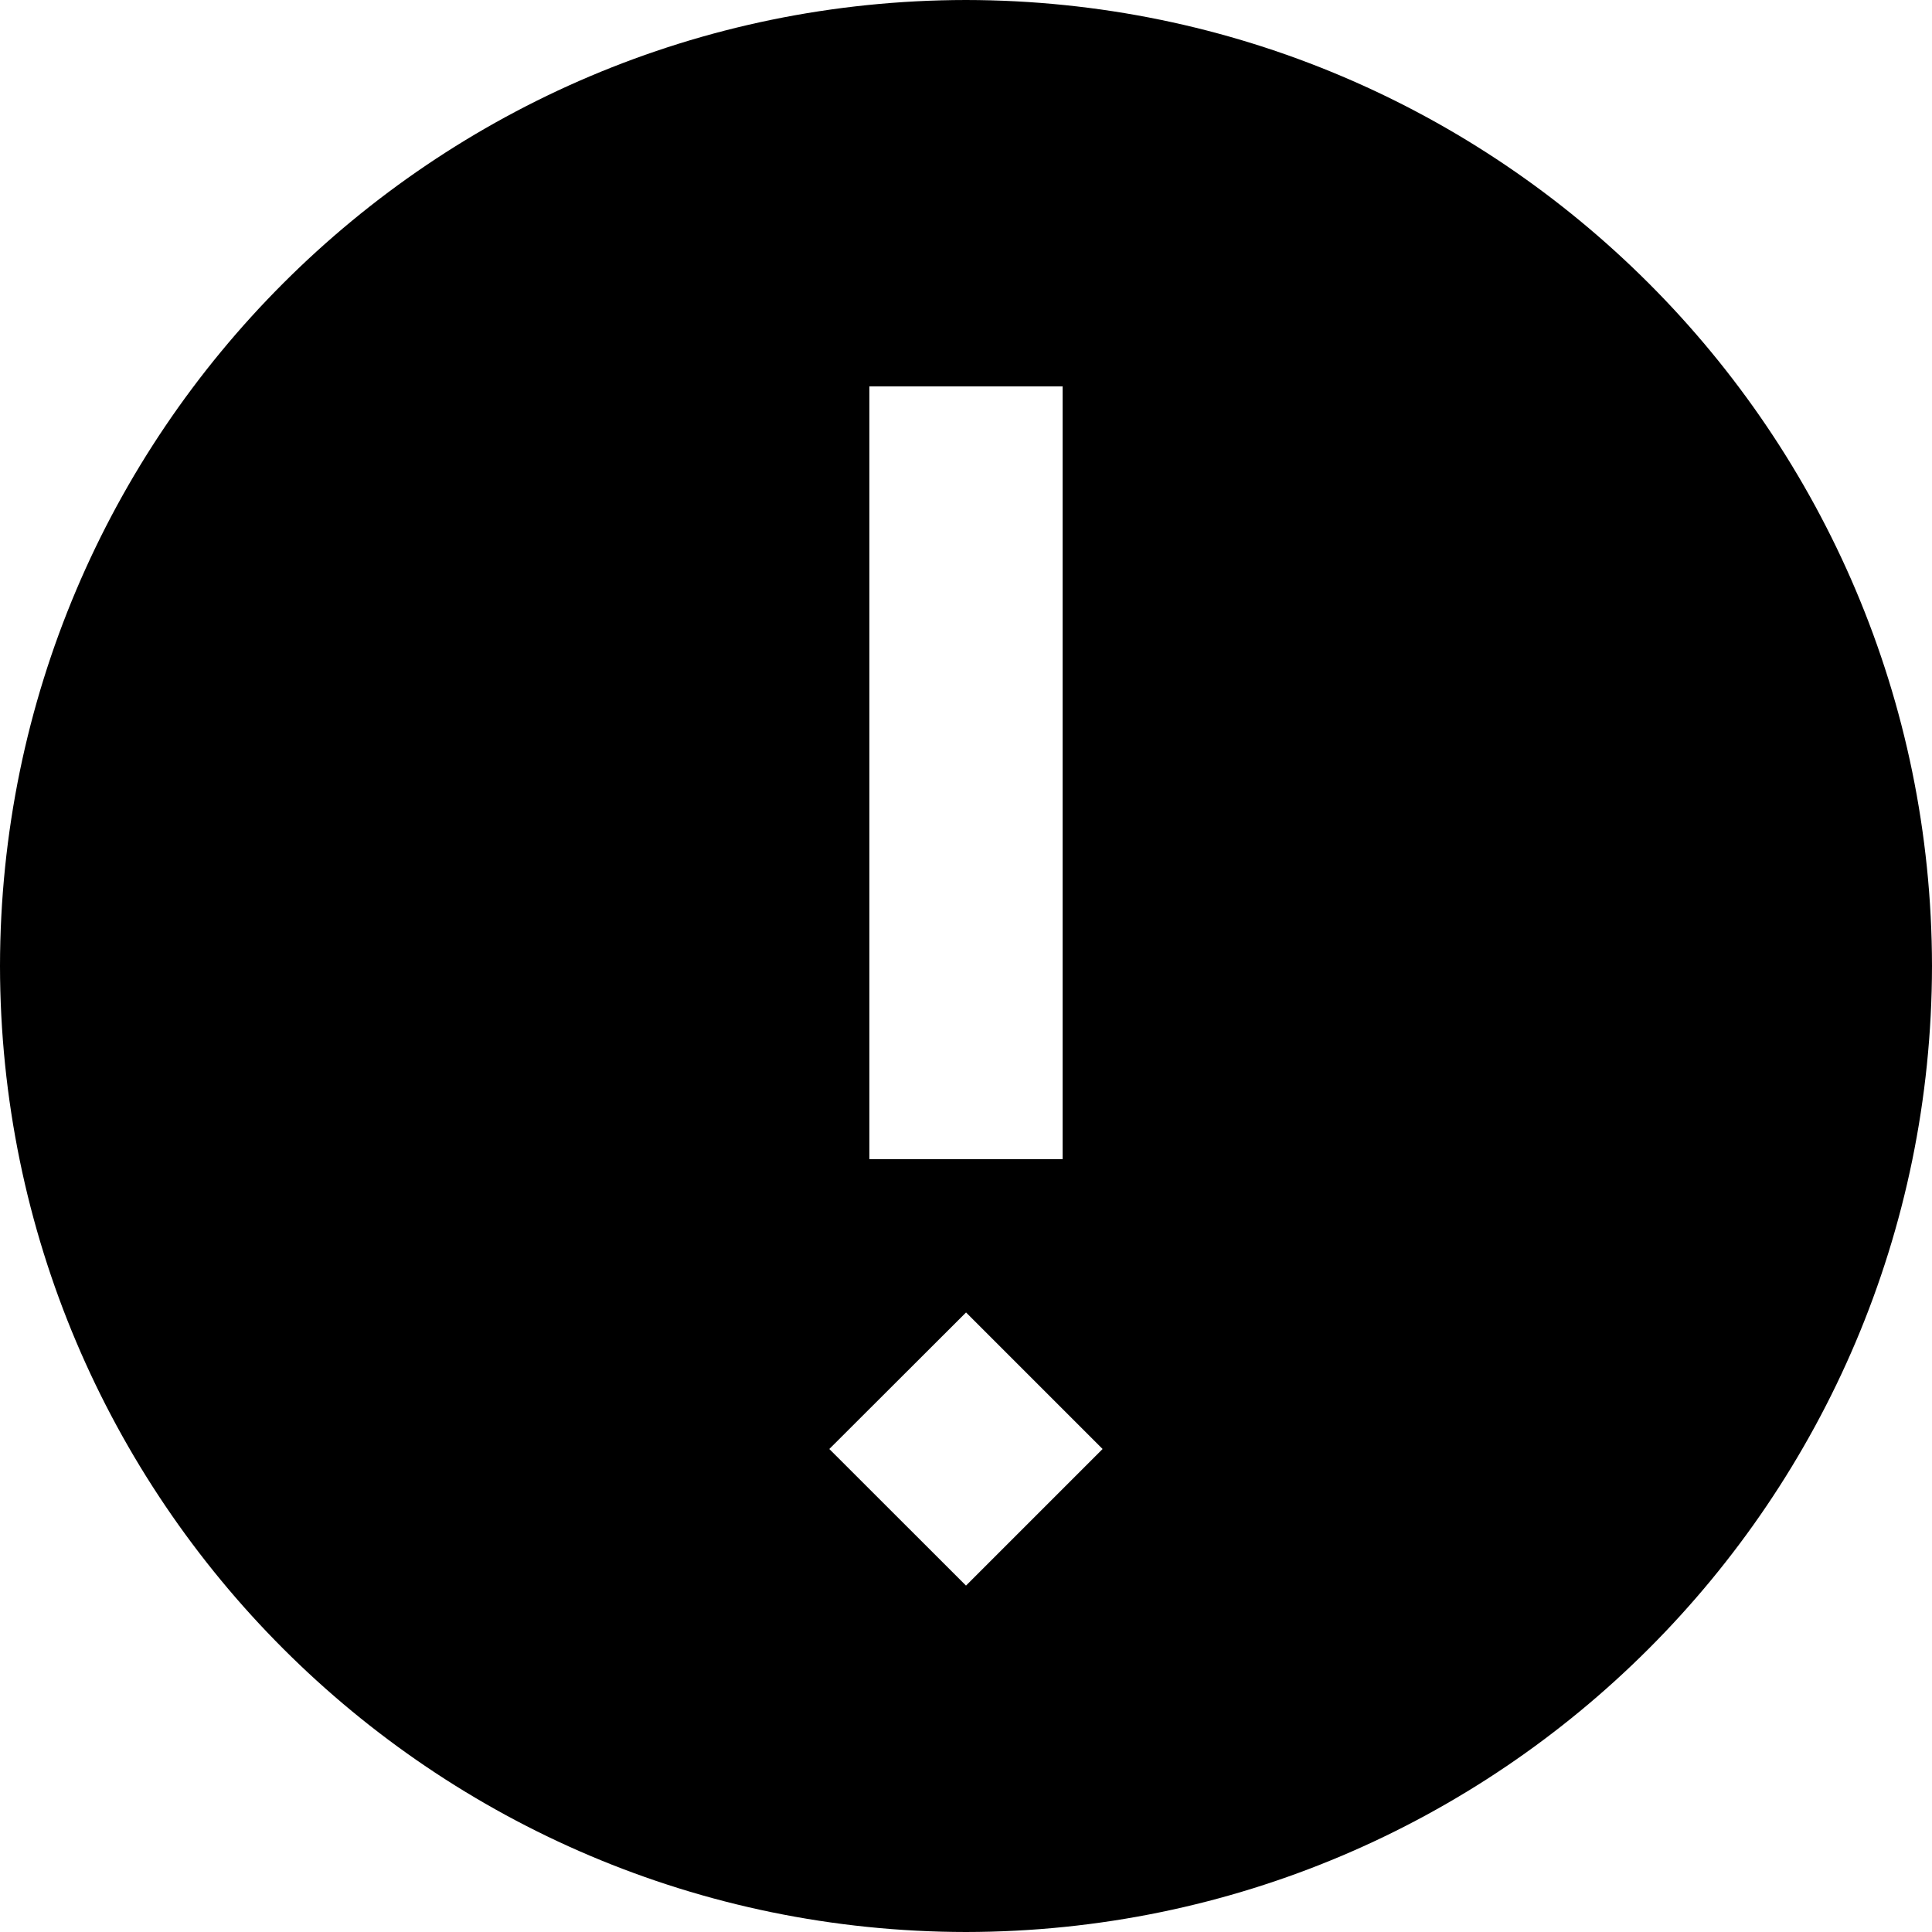
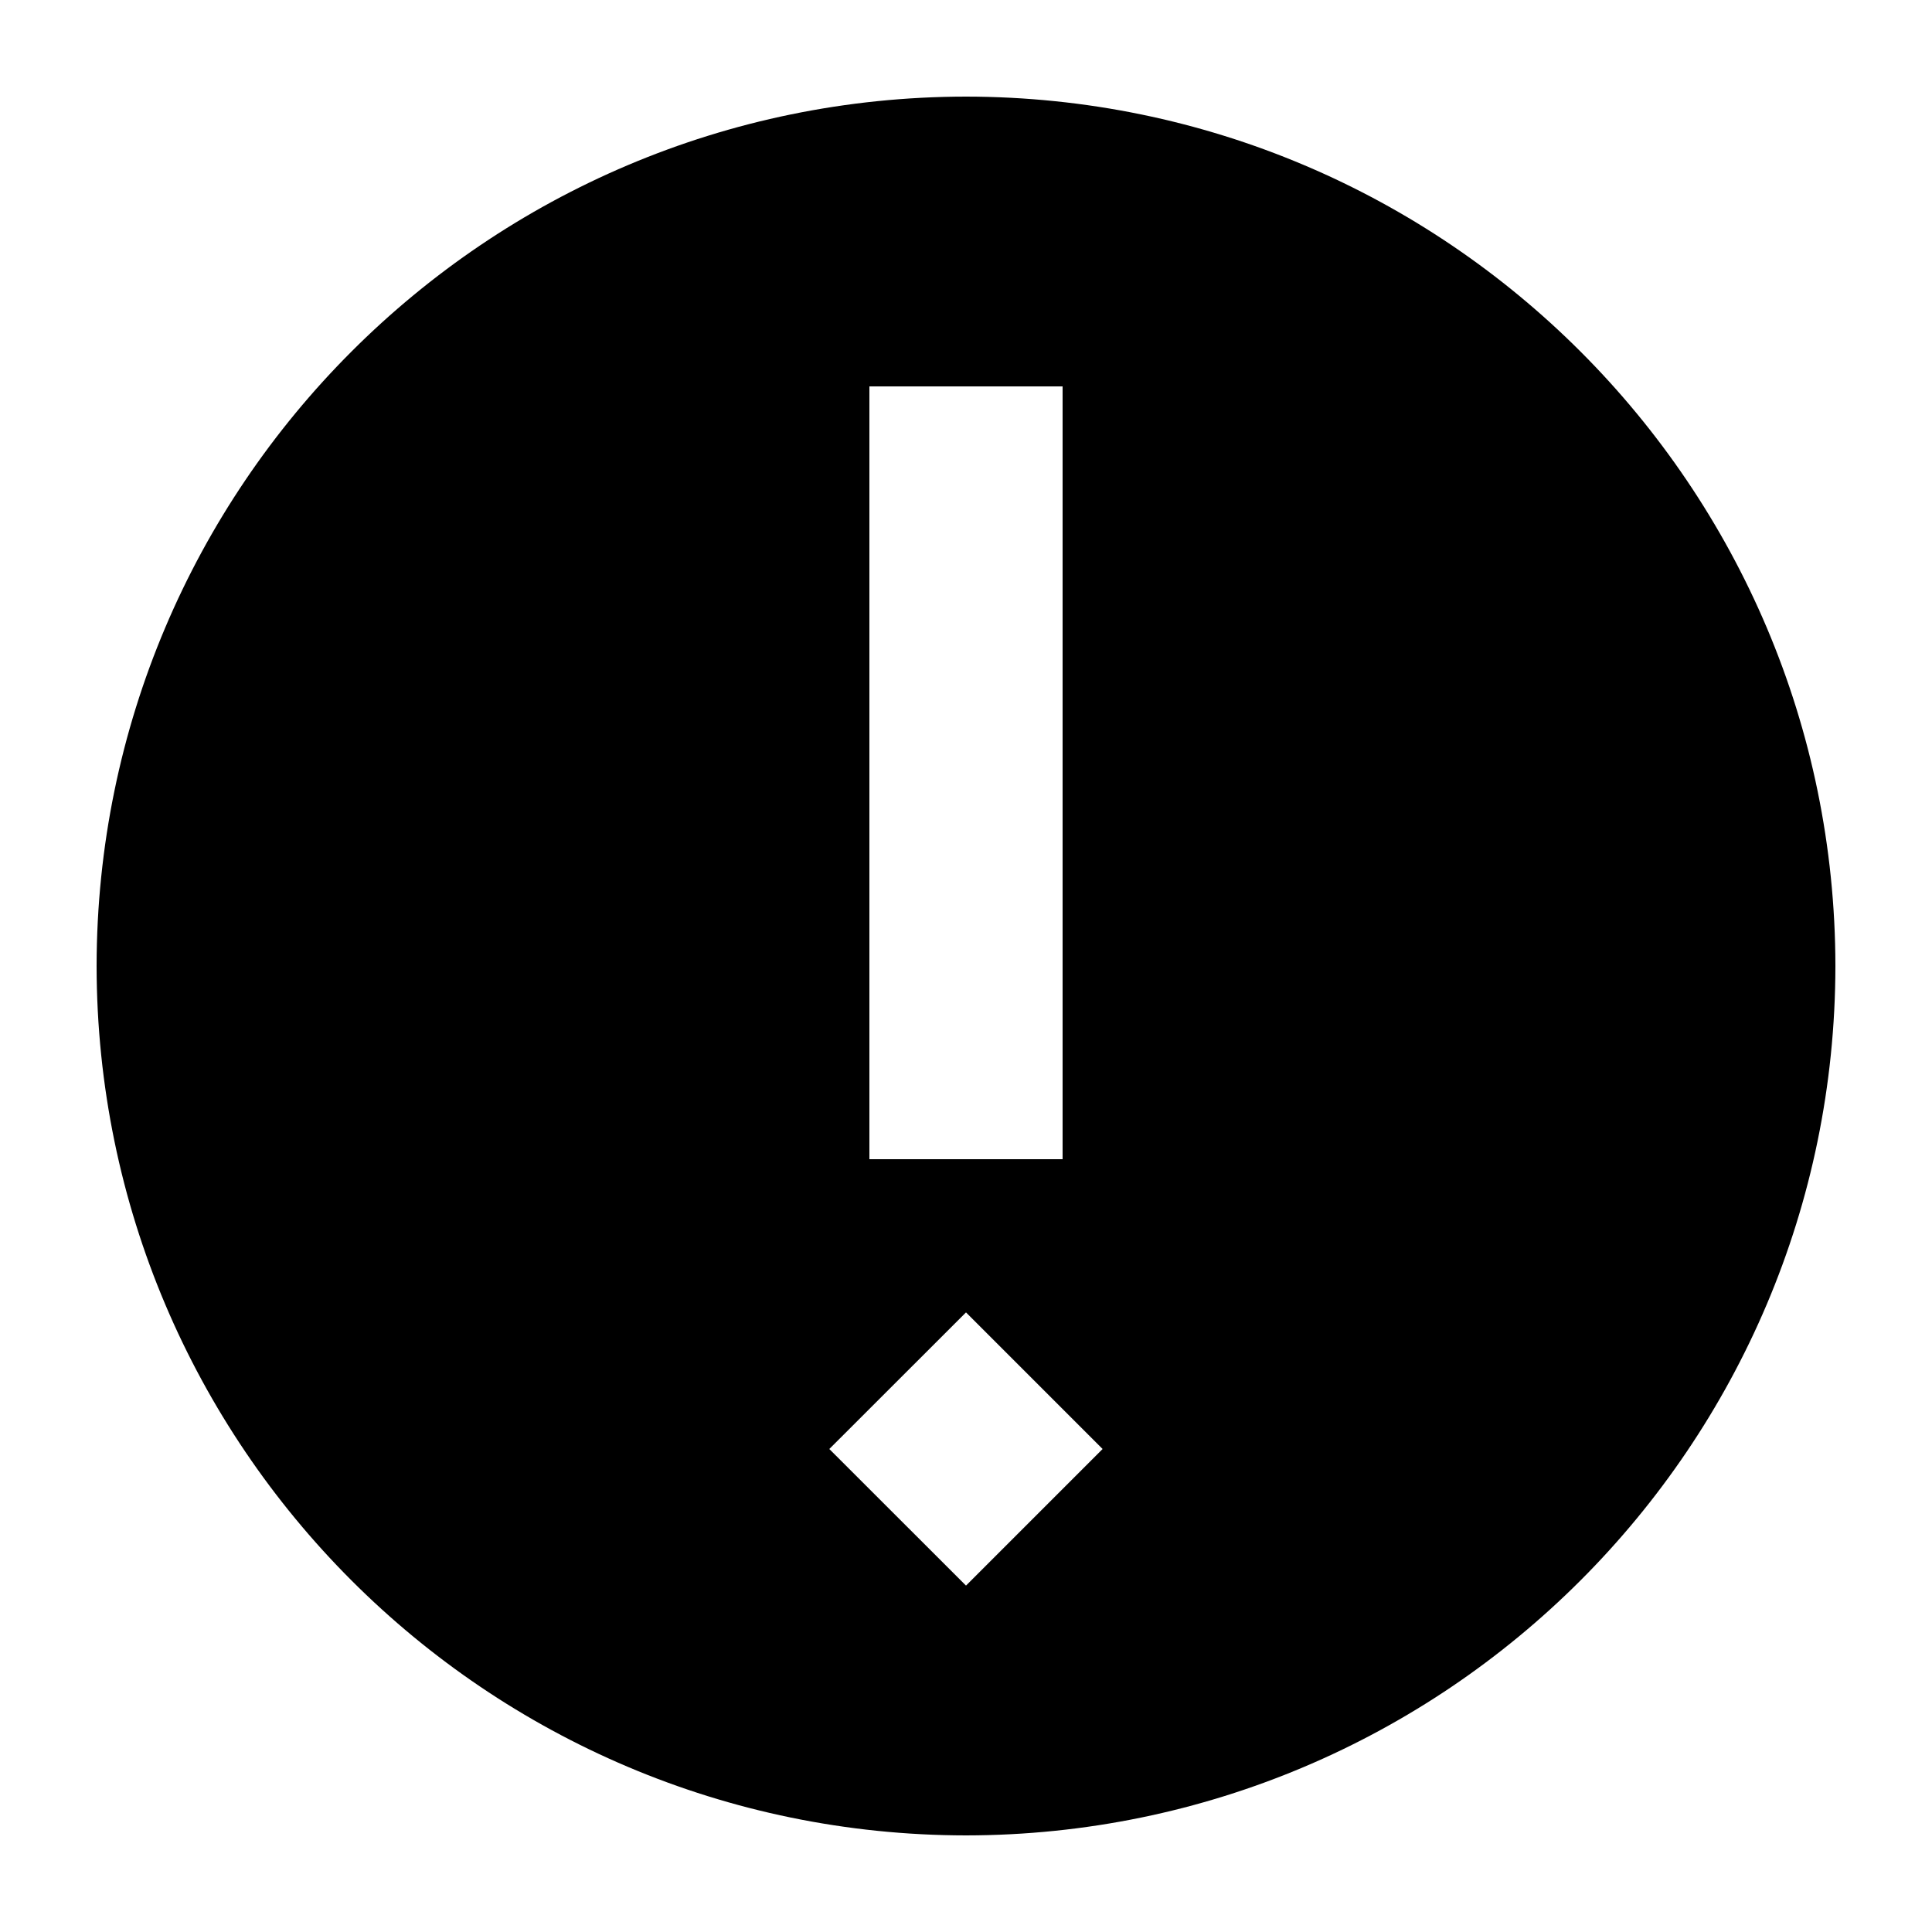
<svg xmlns="http://www.w3.org/2000/svg" width="20" height="20" viewBox="0 0 20 20">
  <defs>
    <clipPath id="b">
      <rect width="20" height="20" />
    </clipPath>
  </defs>
  <g id="a" clip-path="url(#b)">
-     <path d="M-2100-40a10.011,10.011,0,0,1-10-10,10.011,10.011,0,0,1,10-10,10.012,10.012,0,0,1,10,10A10.012,10.012,0,0,1-2100-40Zm0-6.413h0L-2101.415-45l1.415,1.414,1.414-1.414L-2100-46.414ZM-2101-56v8h2v-8Z" transform="translate(2110 60)" />
+     <path d="M-2101-42a9.01,9.01,0,0,1-9-9,9.01,9.01,0,0,1,9-9,9.01,9.01,0,0,1,9,9A9.01,9.01,0,0,1-2101-42Zm0-5.414h0L-2102.415-46l1.415,1.414,1.414-1.414L-2101-47.414ZM-2102-57v8h2v-8Z" transform="translate(2111 61)" />
  </g>
</svg>
